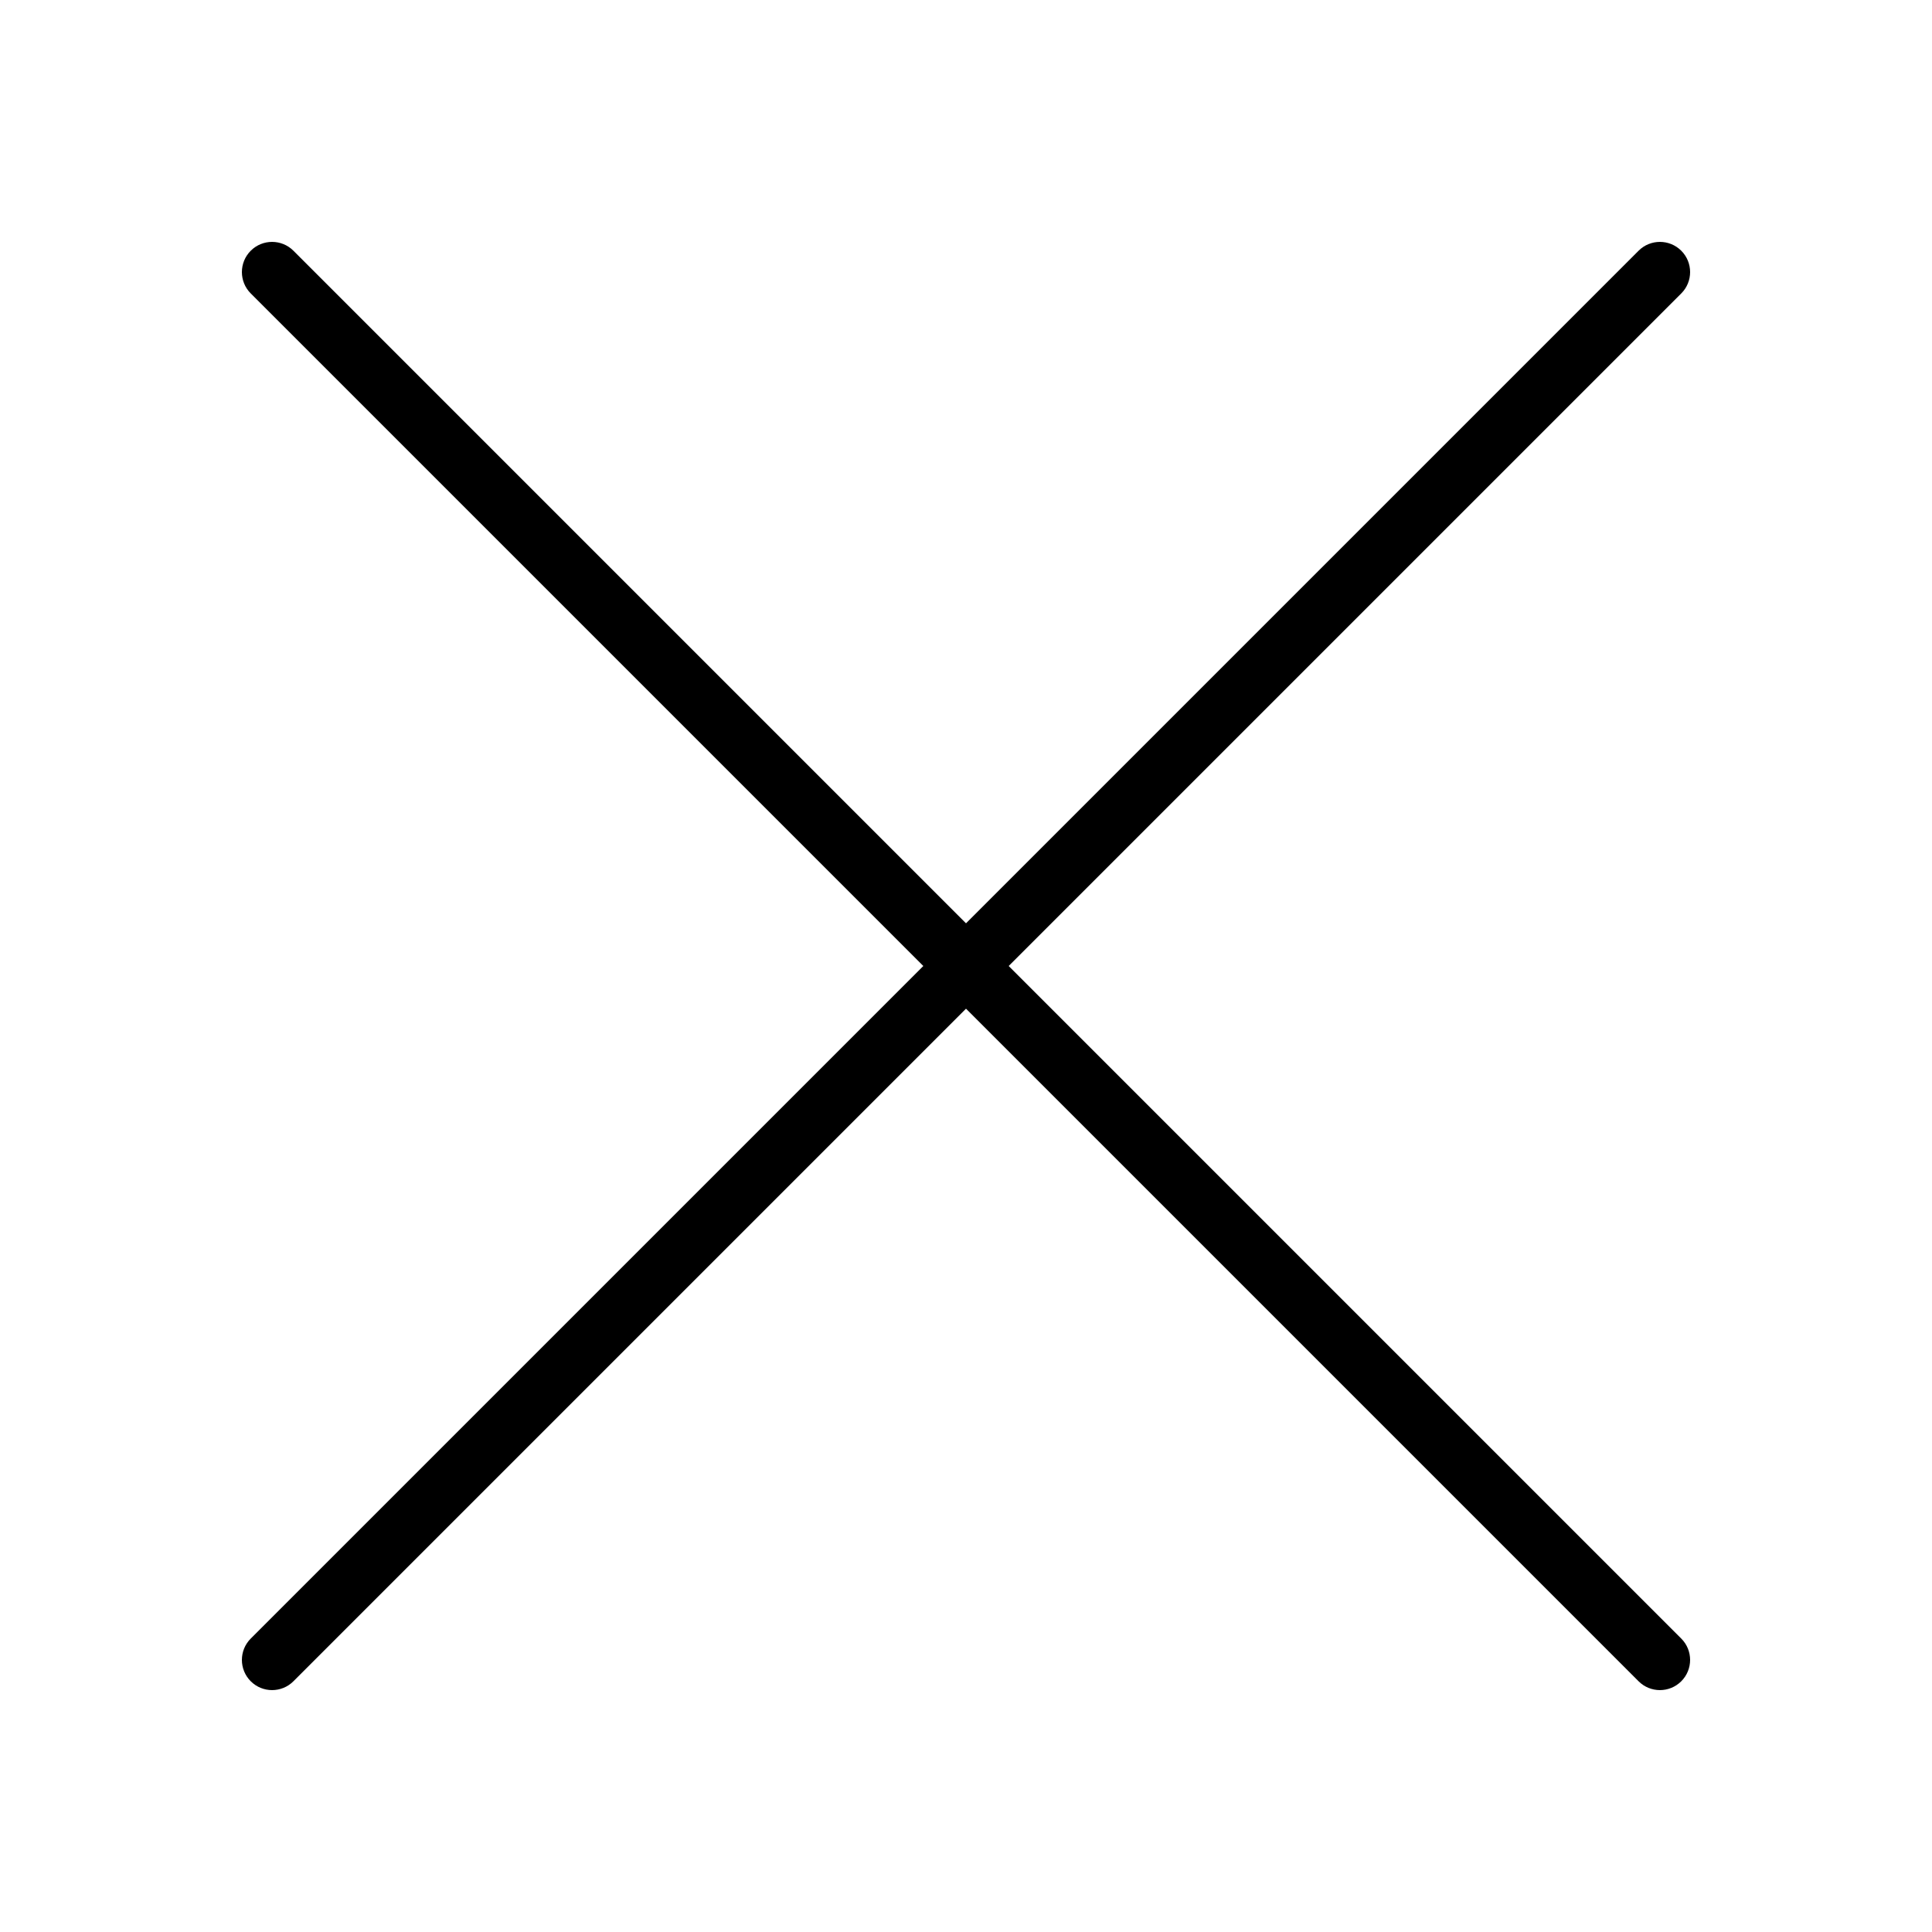
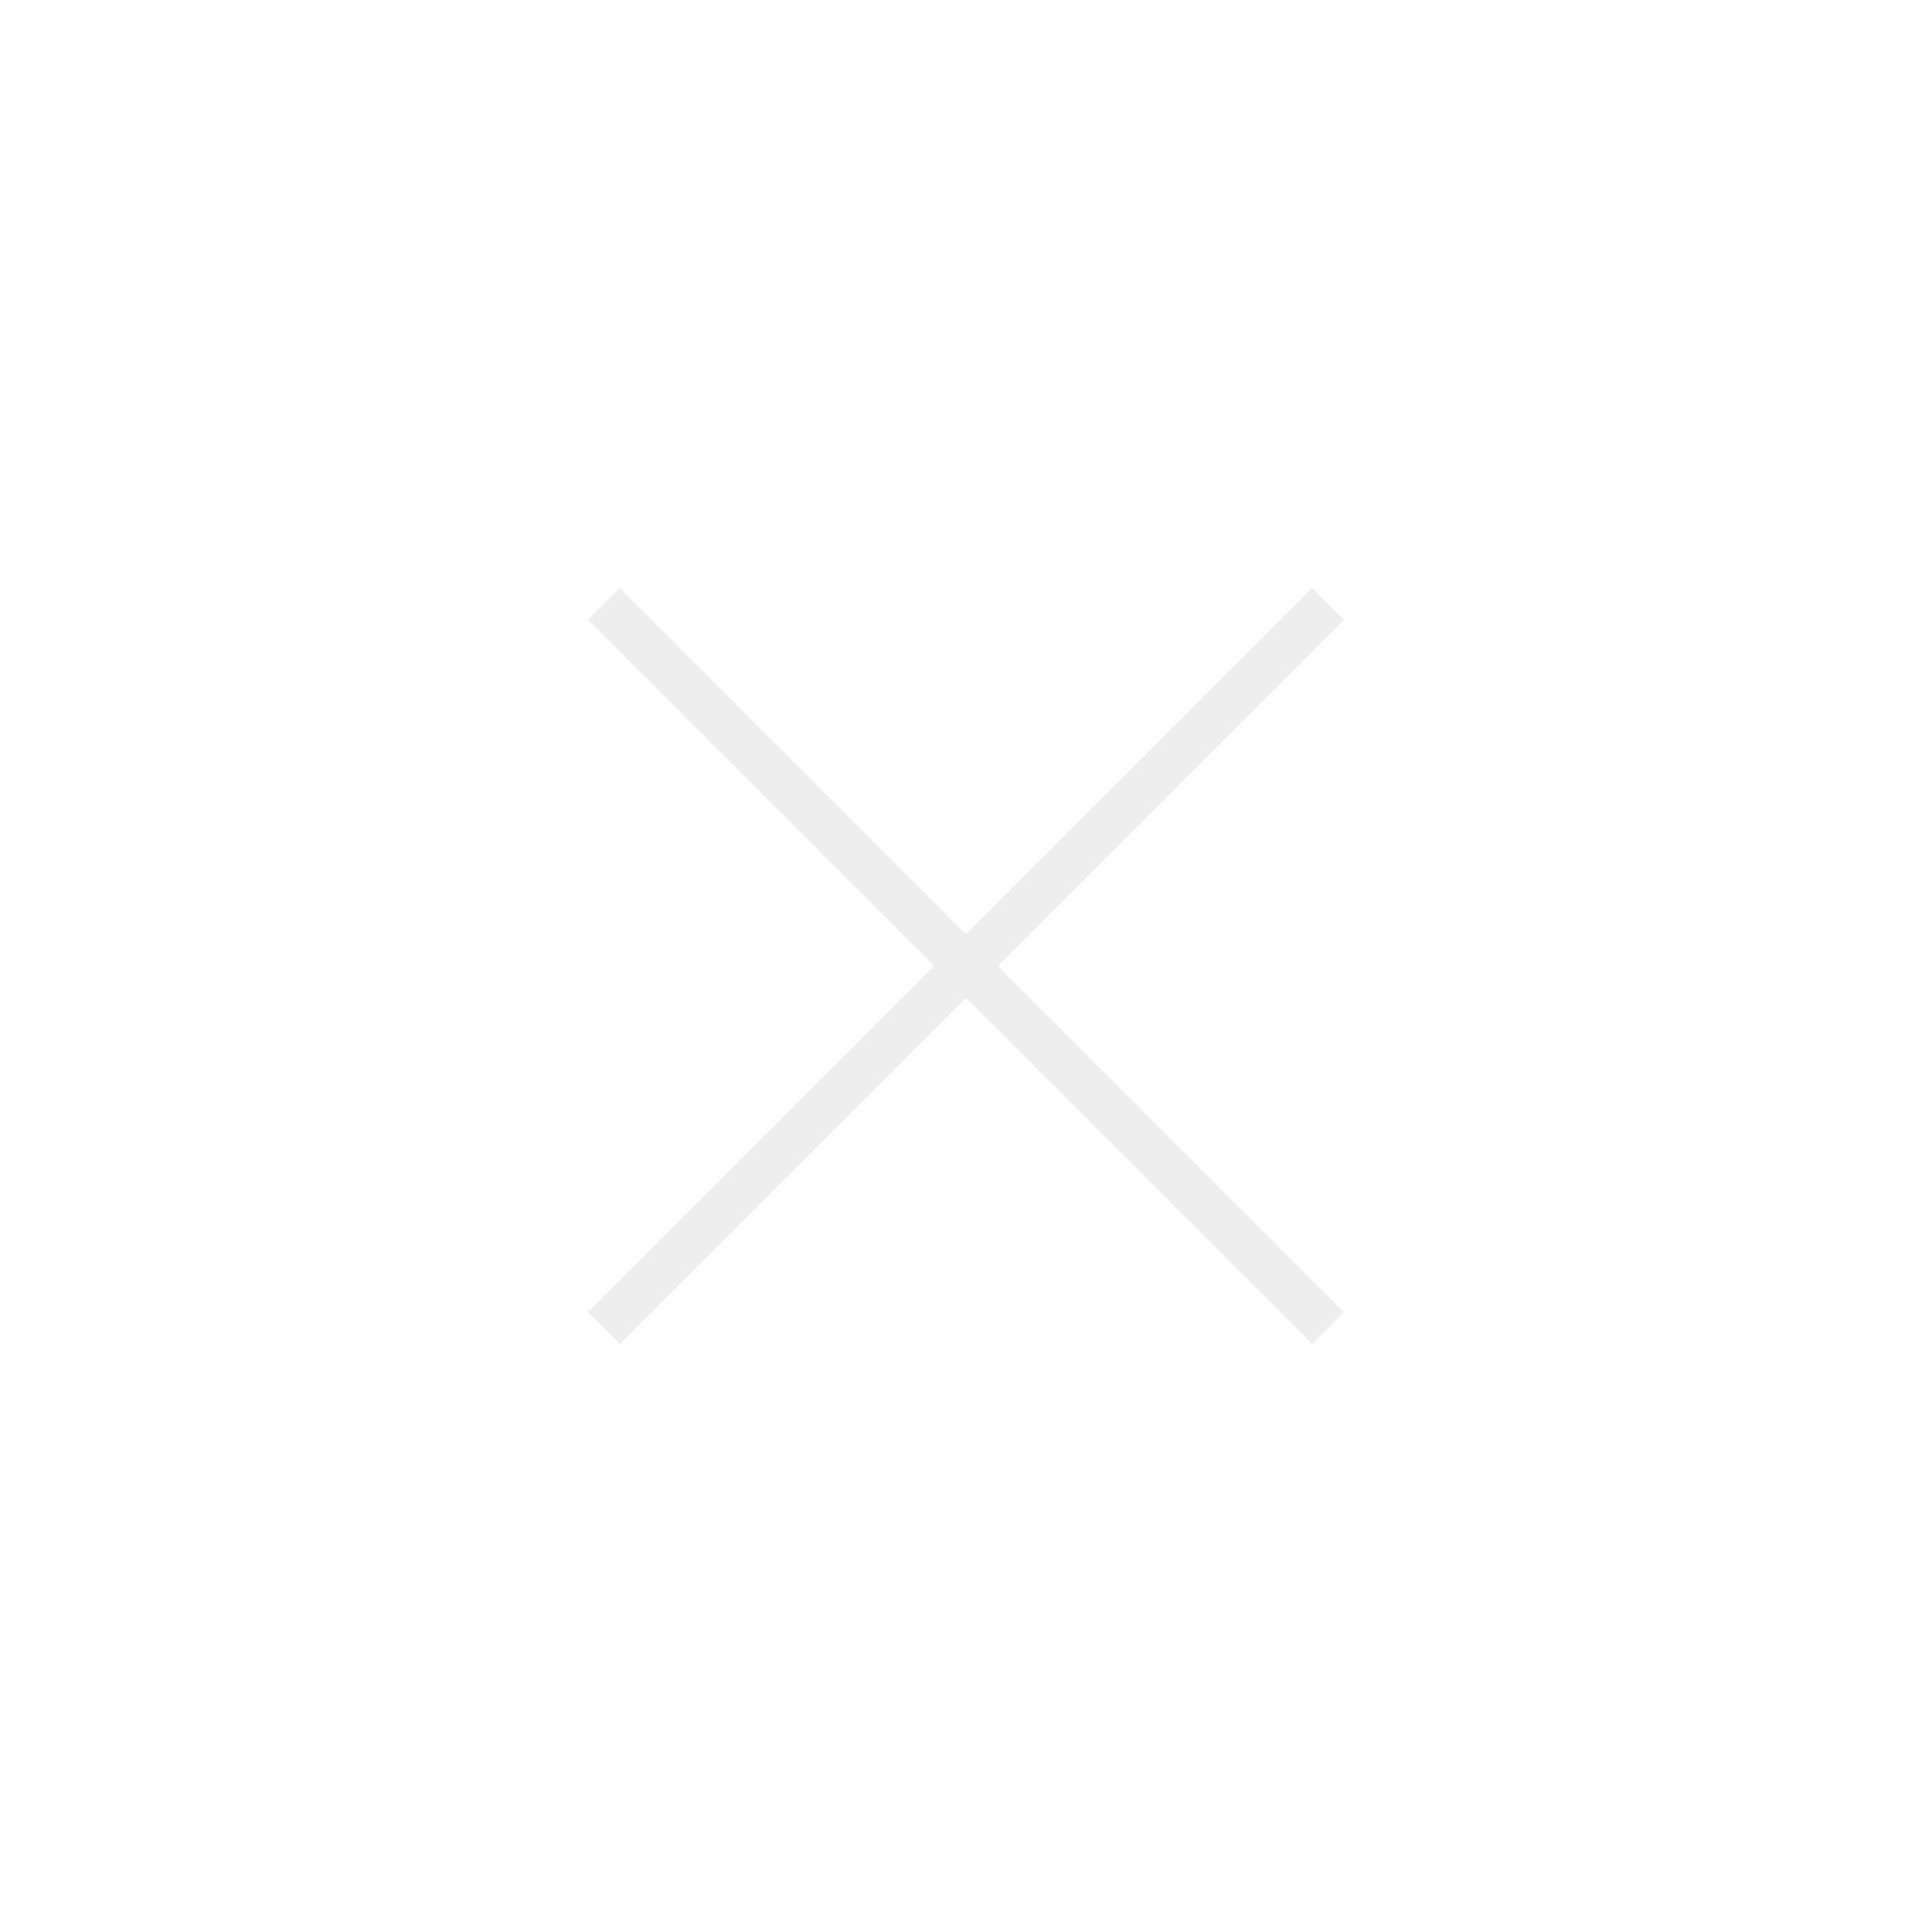
- <svg xmlns="http://www.w3.org/2000/svg" t="1536207544001" class="icon" style="" viewBox="0 0 1024 1024" version="1.1" p-id="2166" width="50" height="50">
-   <defs>
-     <style type="text/css" />
-   </defs>
-   <path d="M534.628 512l356.478-356.478c6.248-6.248 6.248-16.379 0-22.627-6.248-6.248-16.379-6.248-22.627 0l-356.478 356.478-356.478-356.478c-6.248-6.248-16.379-6.248-22.627 0-6.248 6.248-6.248 16.379 0 22.628l356.478 356.478-356.478 356.478c-6.248 6.248-6.248 16.378 0 22.627 6.248 6.248 16.379 6.248 22.627 0l356.478-356.478 356.478 356.478c6.248 6.248 16.378 6.248 22.627 0 6.248-6.248 6.248-16.379 0-22.627l-356.478-356.478z" fill="#000000" p-id="2167" />
+ <svg xmlns="http://www.w3.org/2000/svg" width="64px" height="64px" viewBox="0 0 64 64" zoomAndPan="disable">
+   <style>line {stroke: #eee;stroke-width: 1.5px;}</style>
+   <line x1="20" y1="20" x2="44" y2="44" />
+   <line x1="20" y1="44" x2="44" y2="20" />
</svg>
